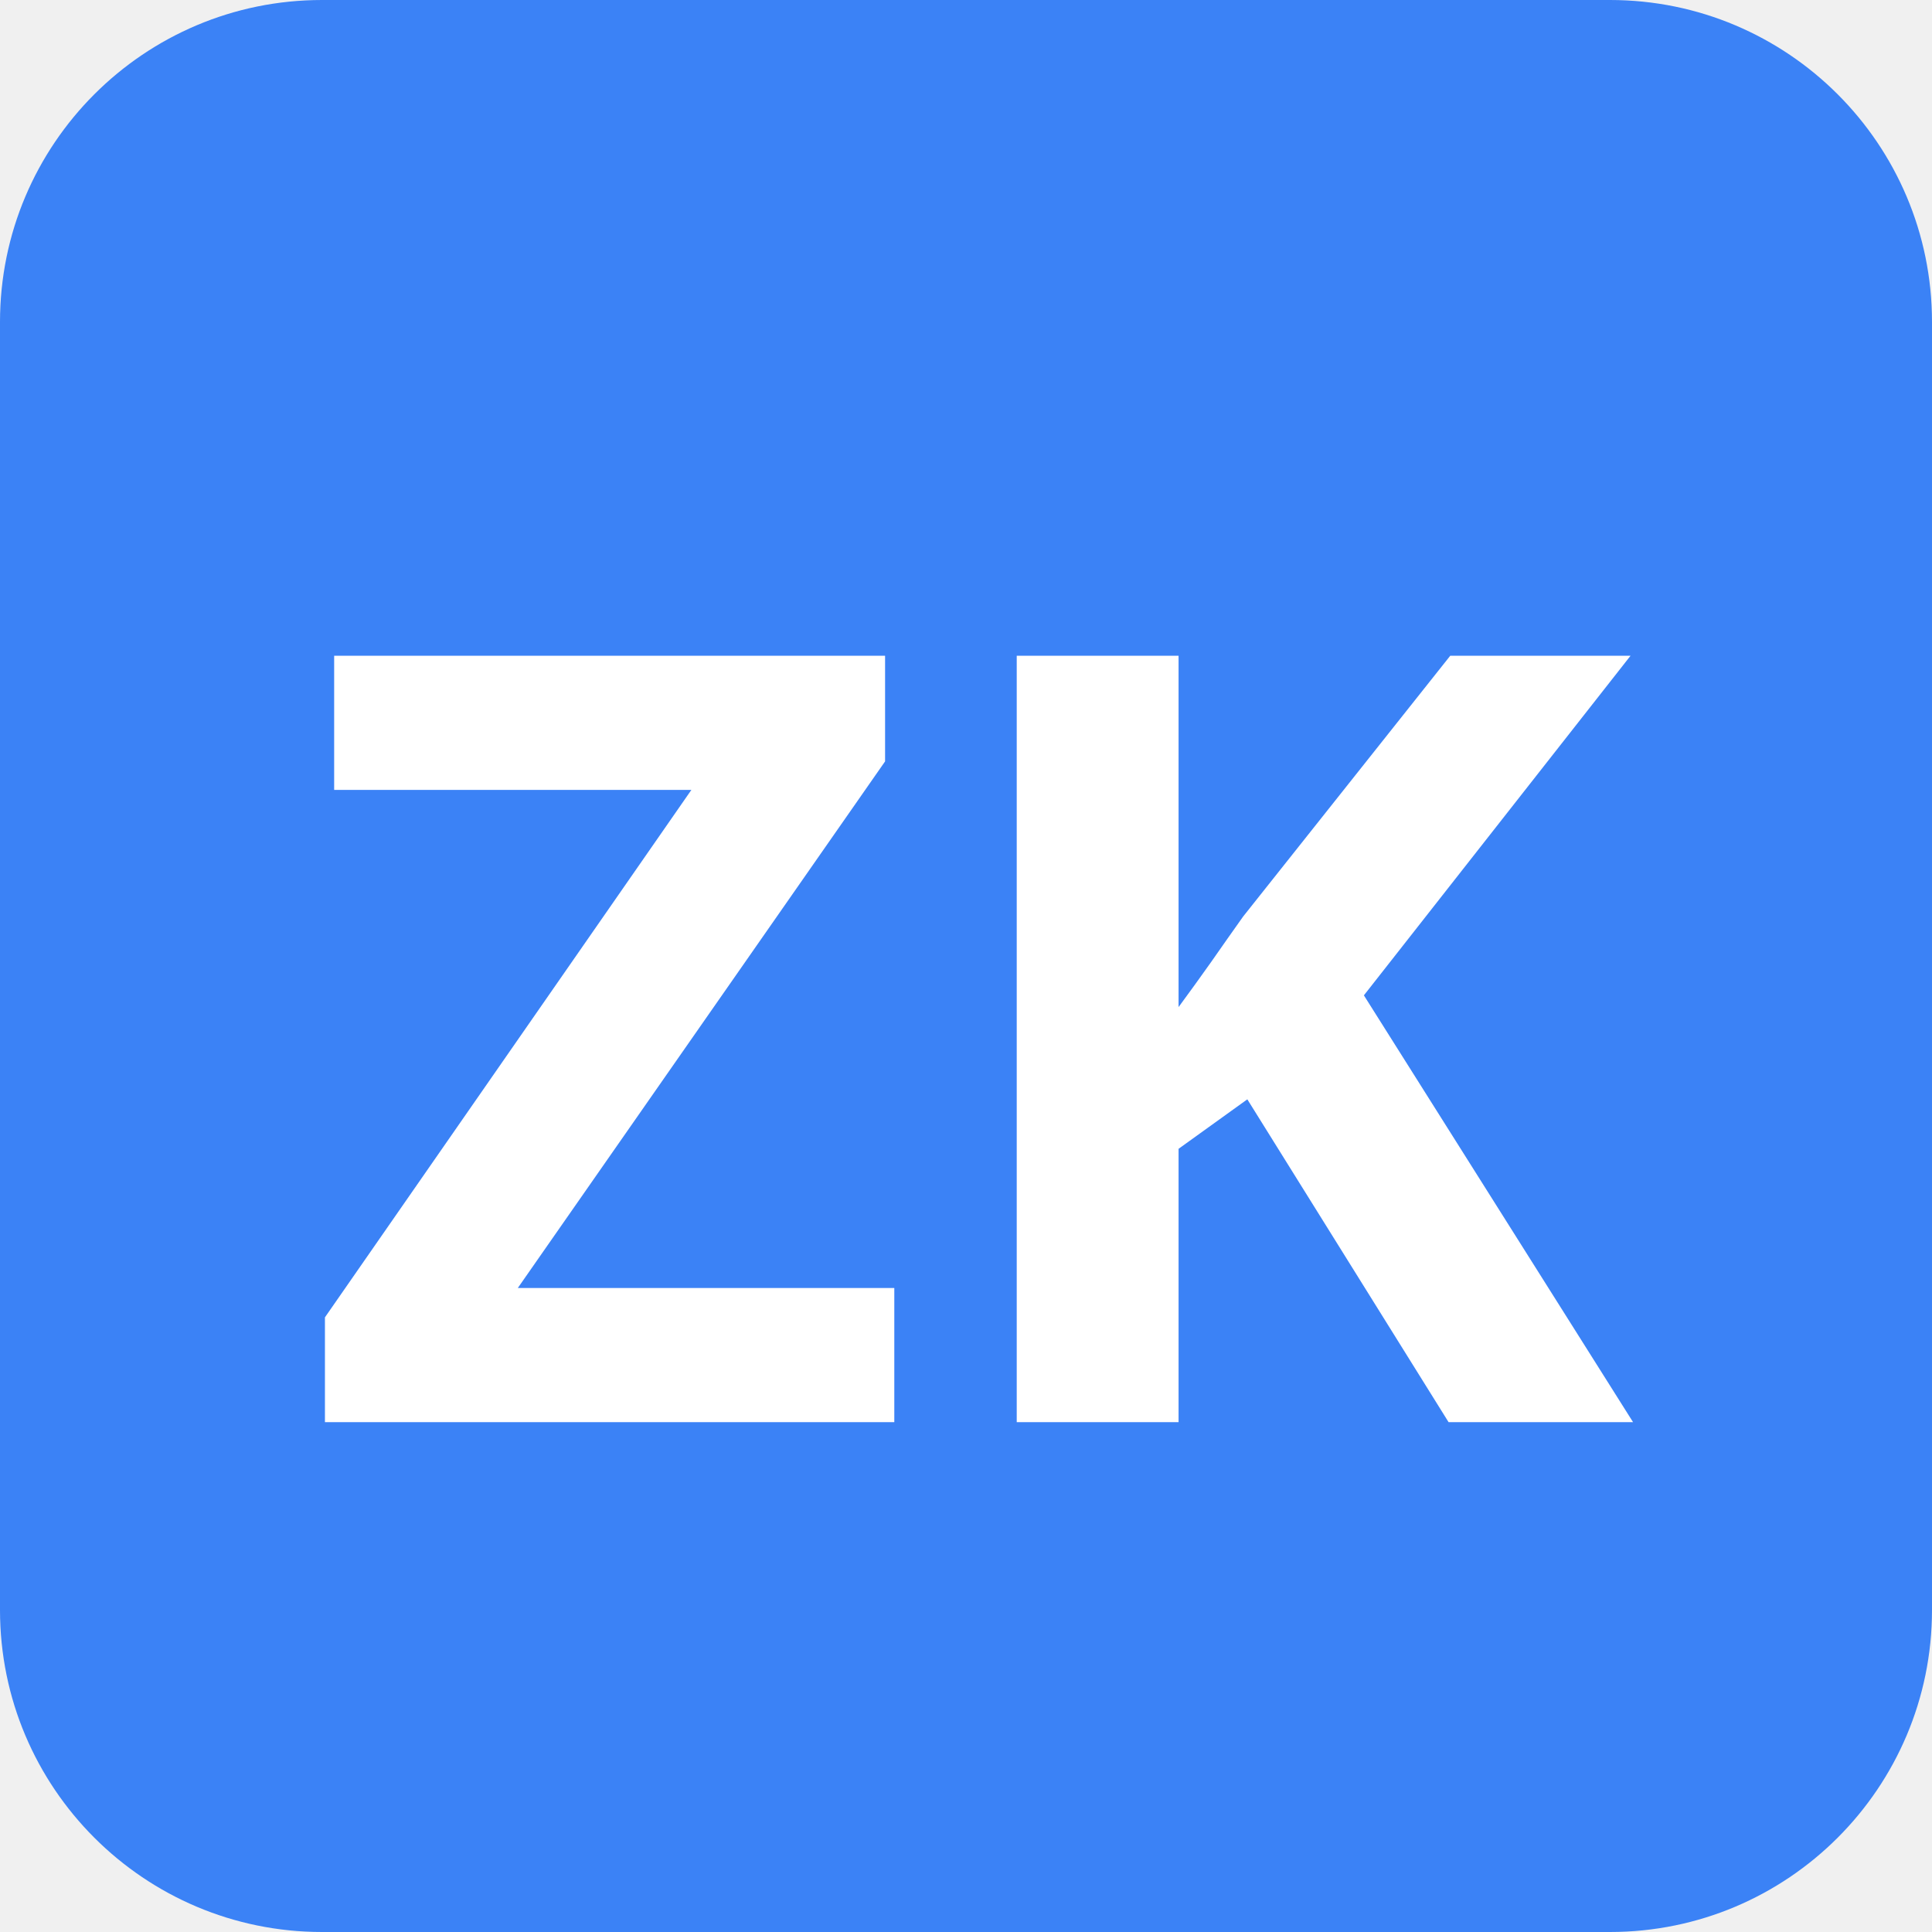
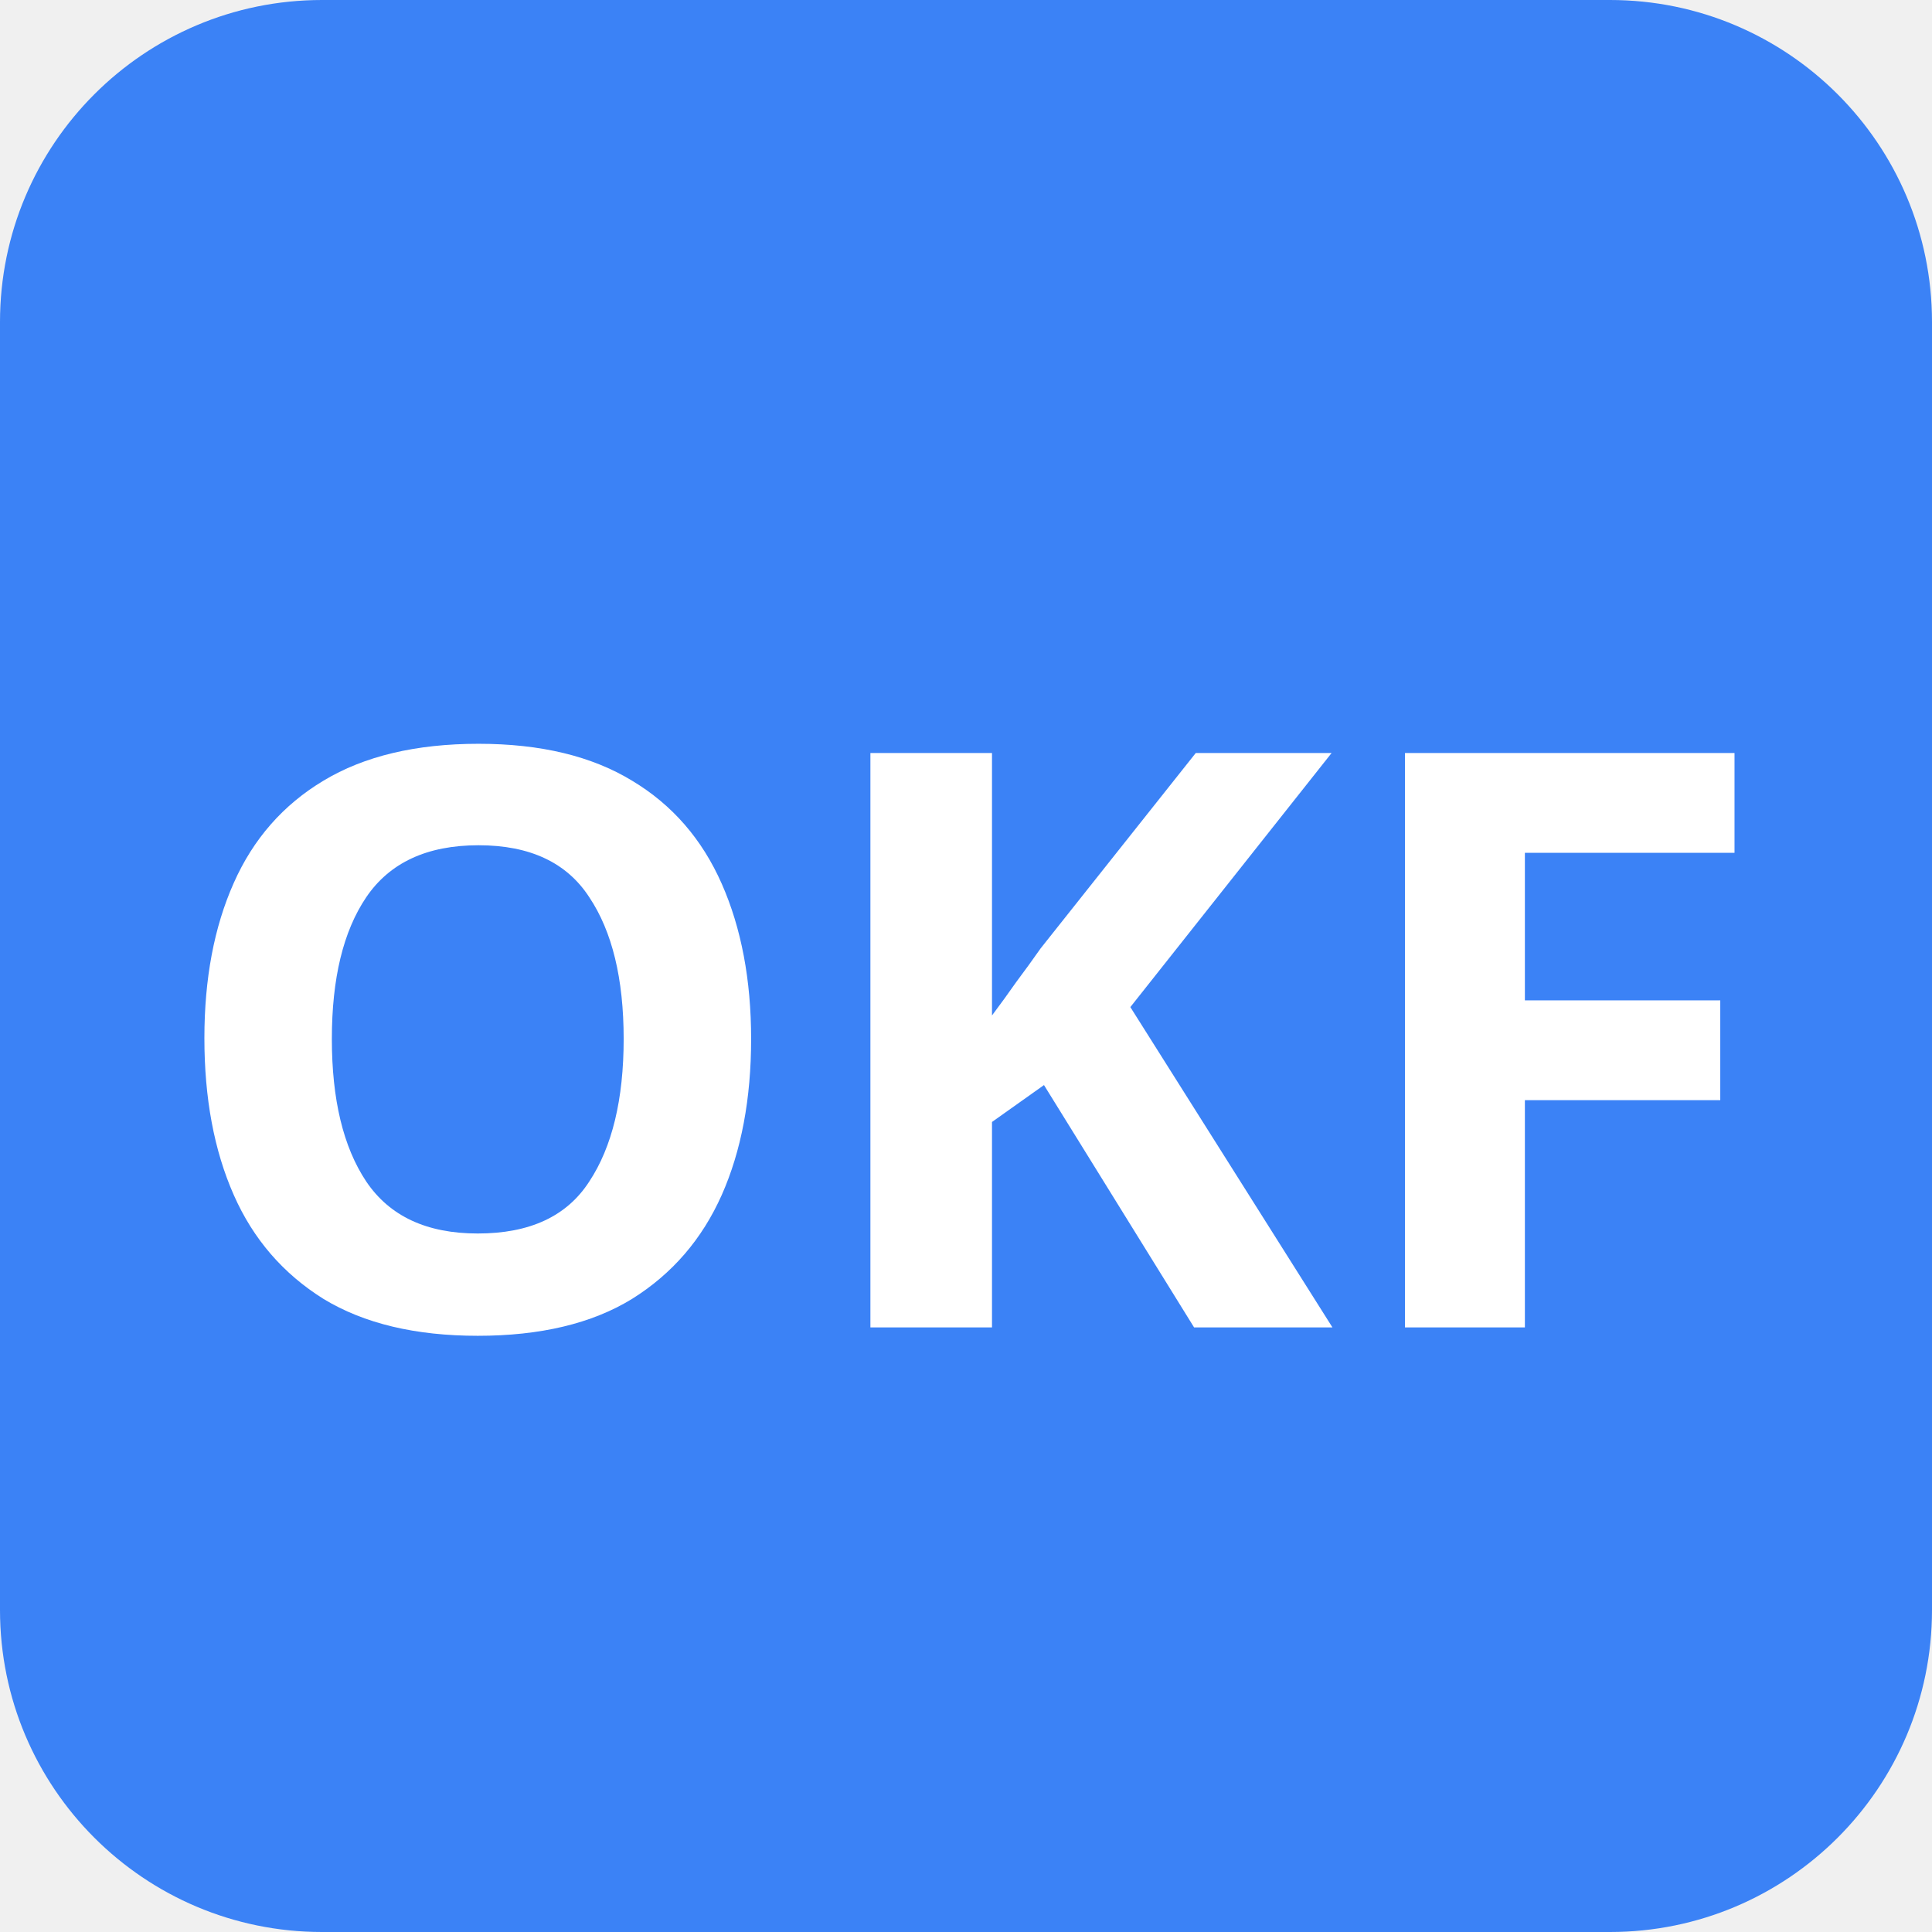
<svg xmlns="http://www.w3.org/2000/svg" viewBox="0 0 36 36" fill="none">
  <rect width="36" height="36" rx="6" fill="#3b82f6" />
-   <text x="50%" y="54%" dominant-baseline="middle" text-anchor="middle" font-family="system-ui, sans-serif" font-weight="700" font-size="20" fill="white">ZK</text>
+   <text x="50%" y="54%" dominant-baseline="middle" text-anchor="middle" font-family="system-ui, sans-serif" font-weight="700" font-size="15" fill="white">OKF</text>
</svg>
